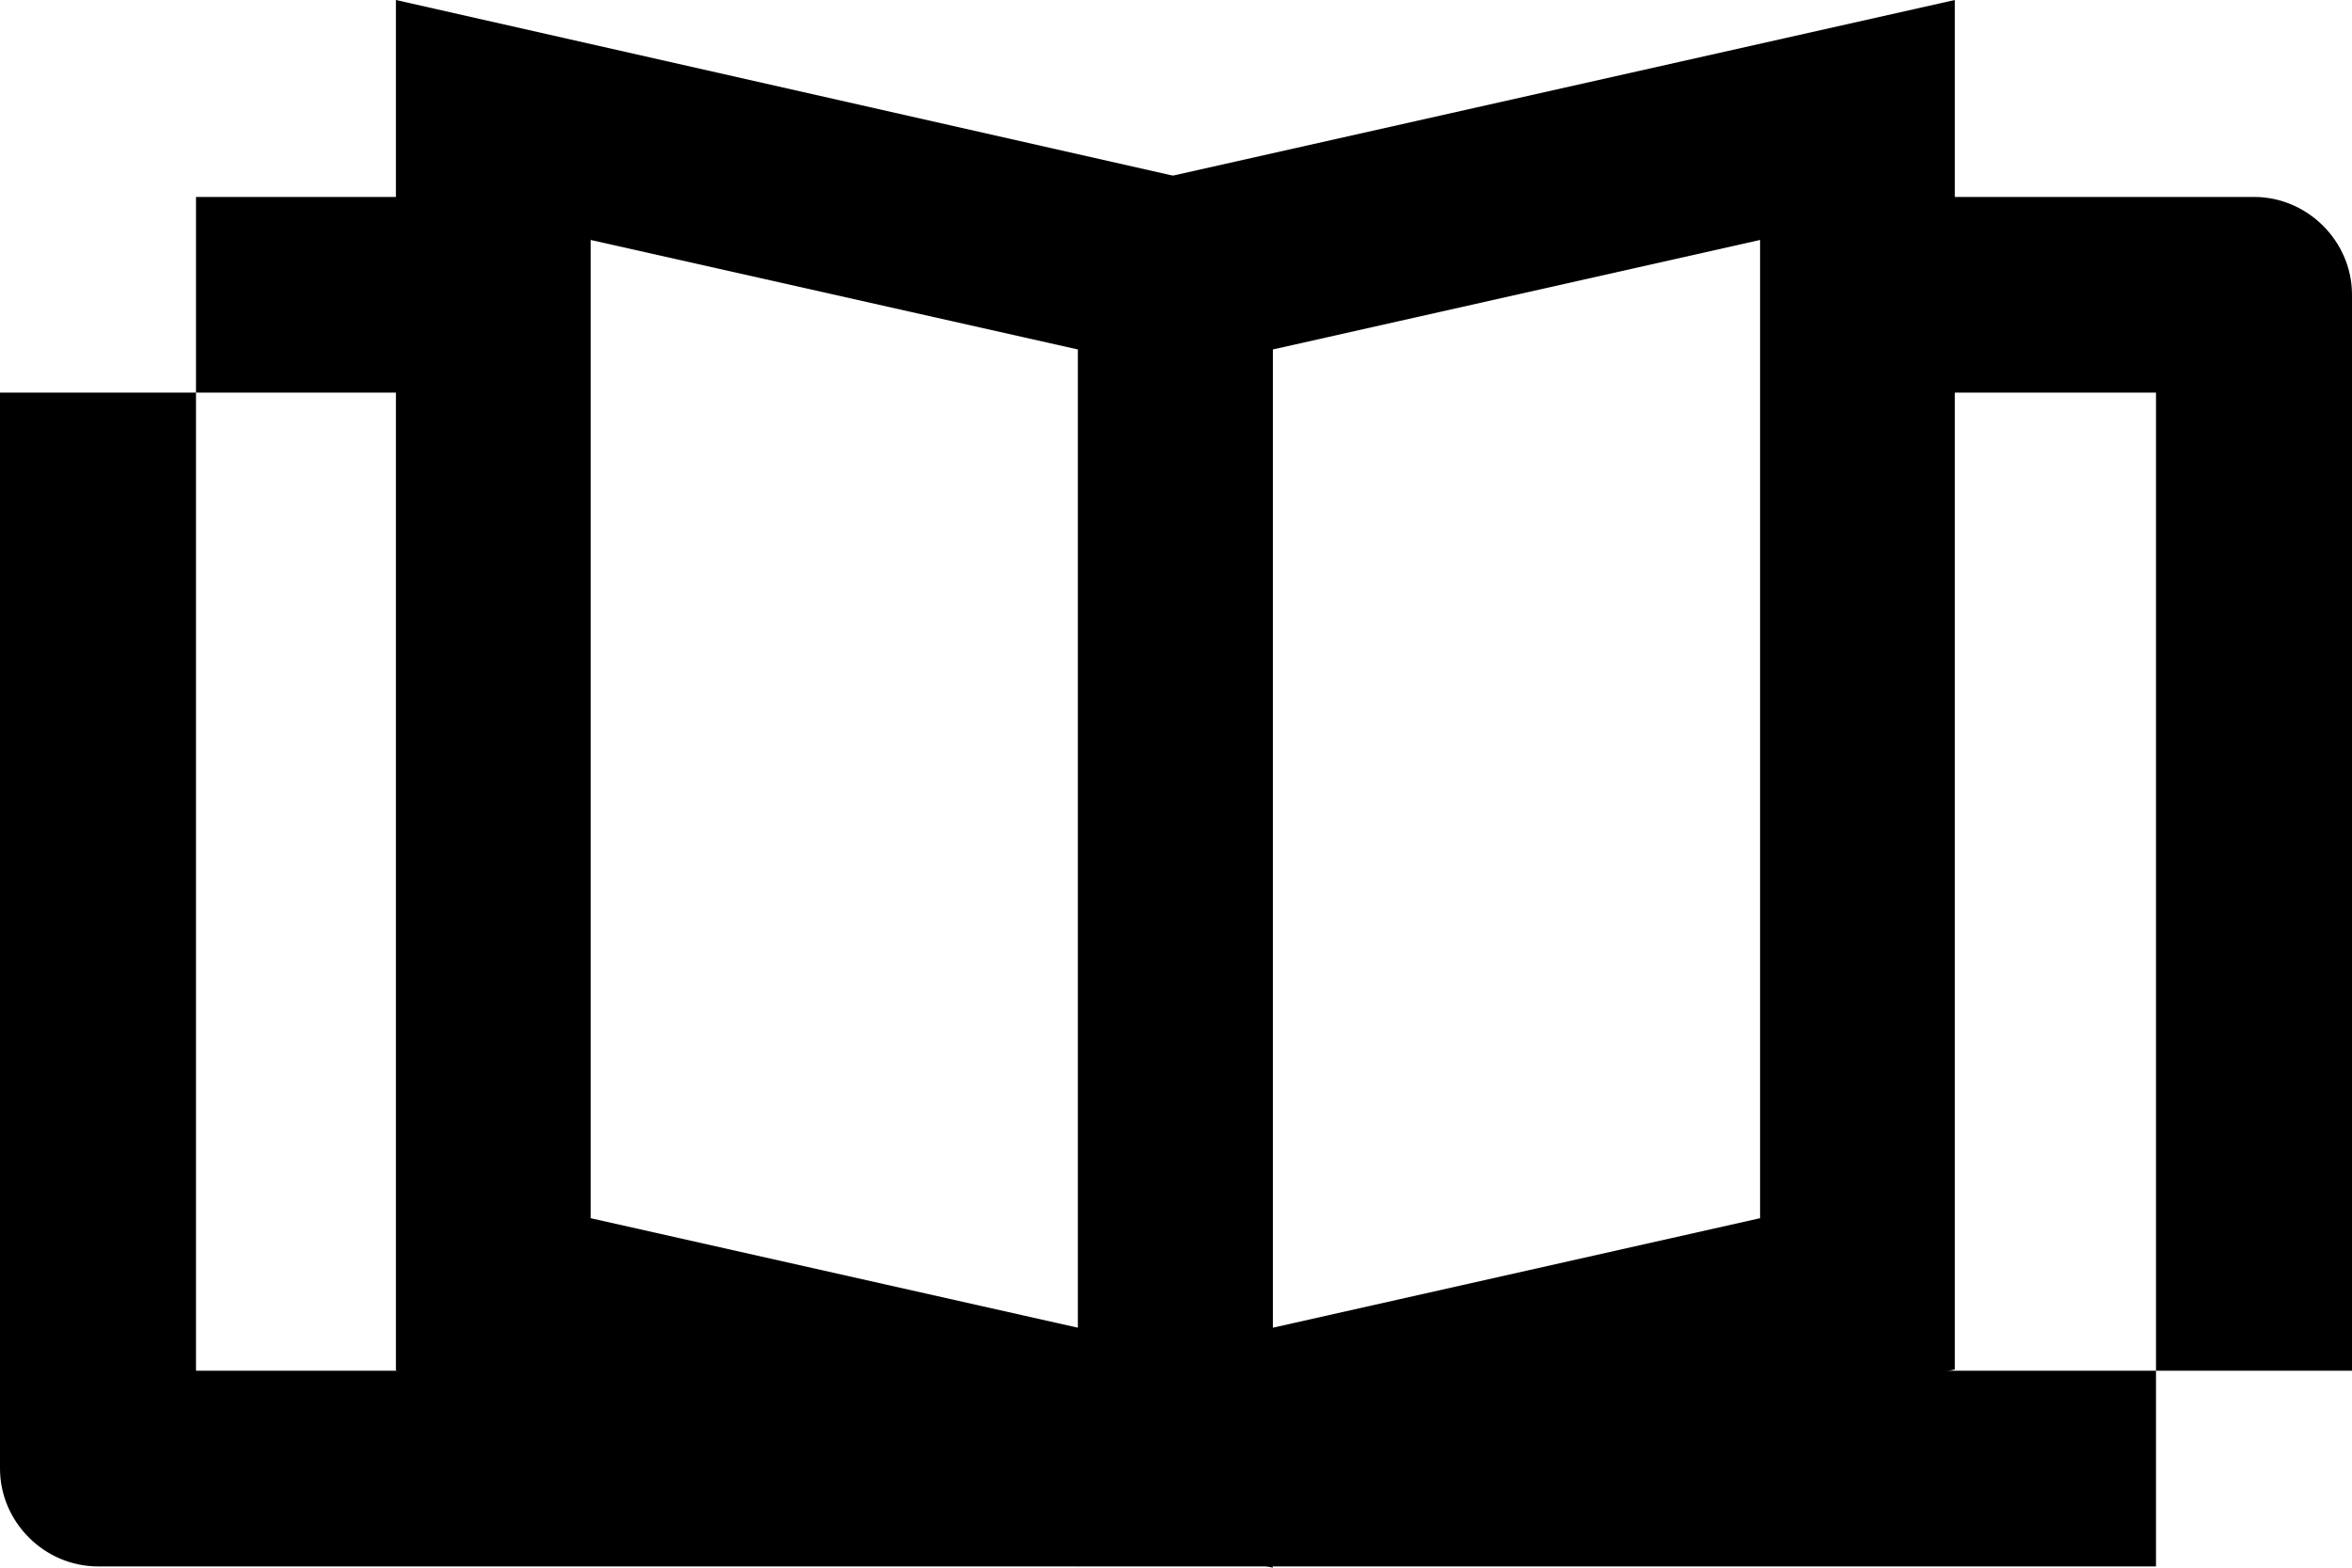
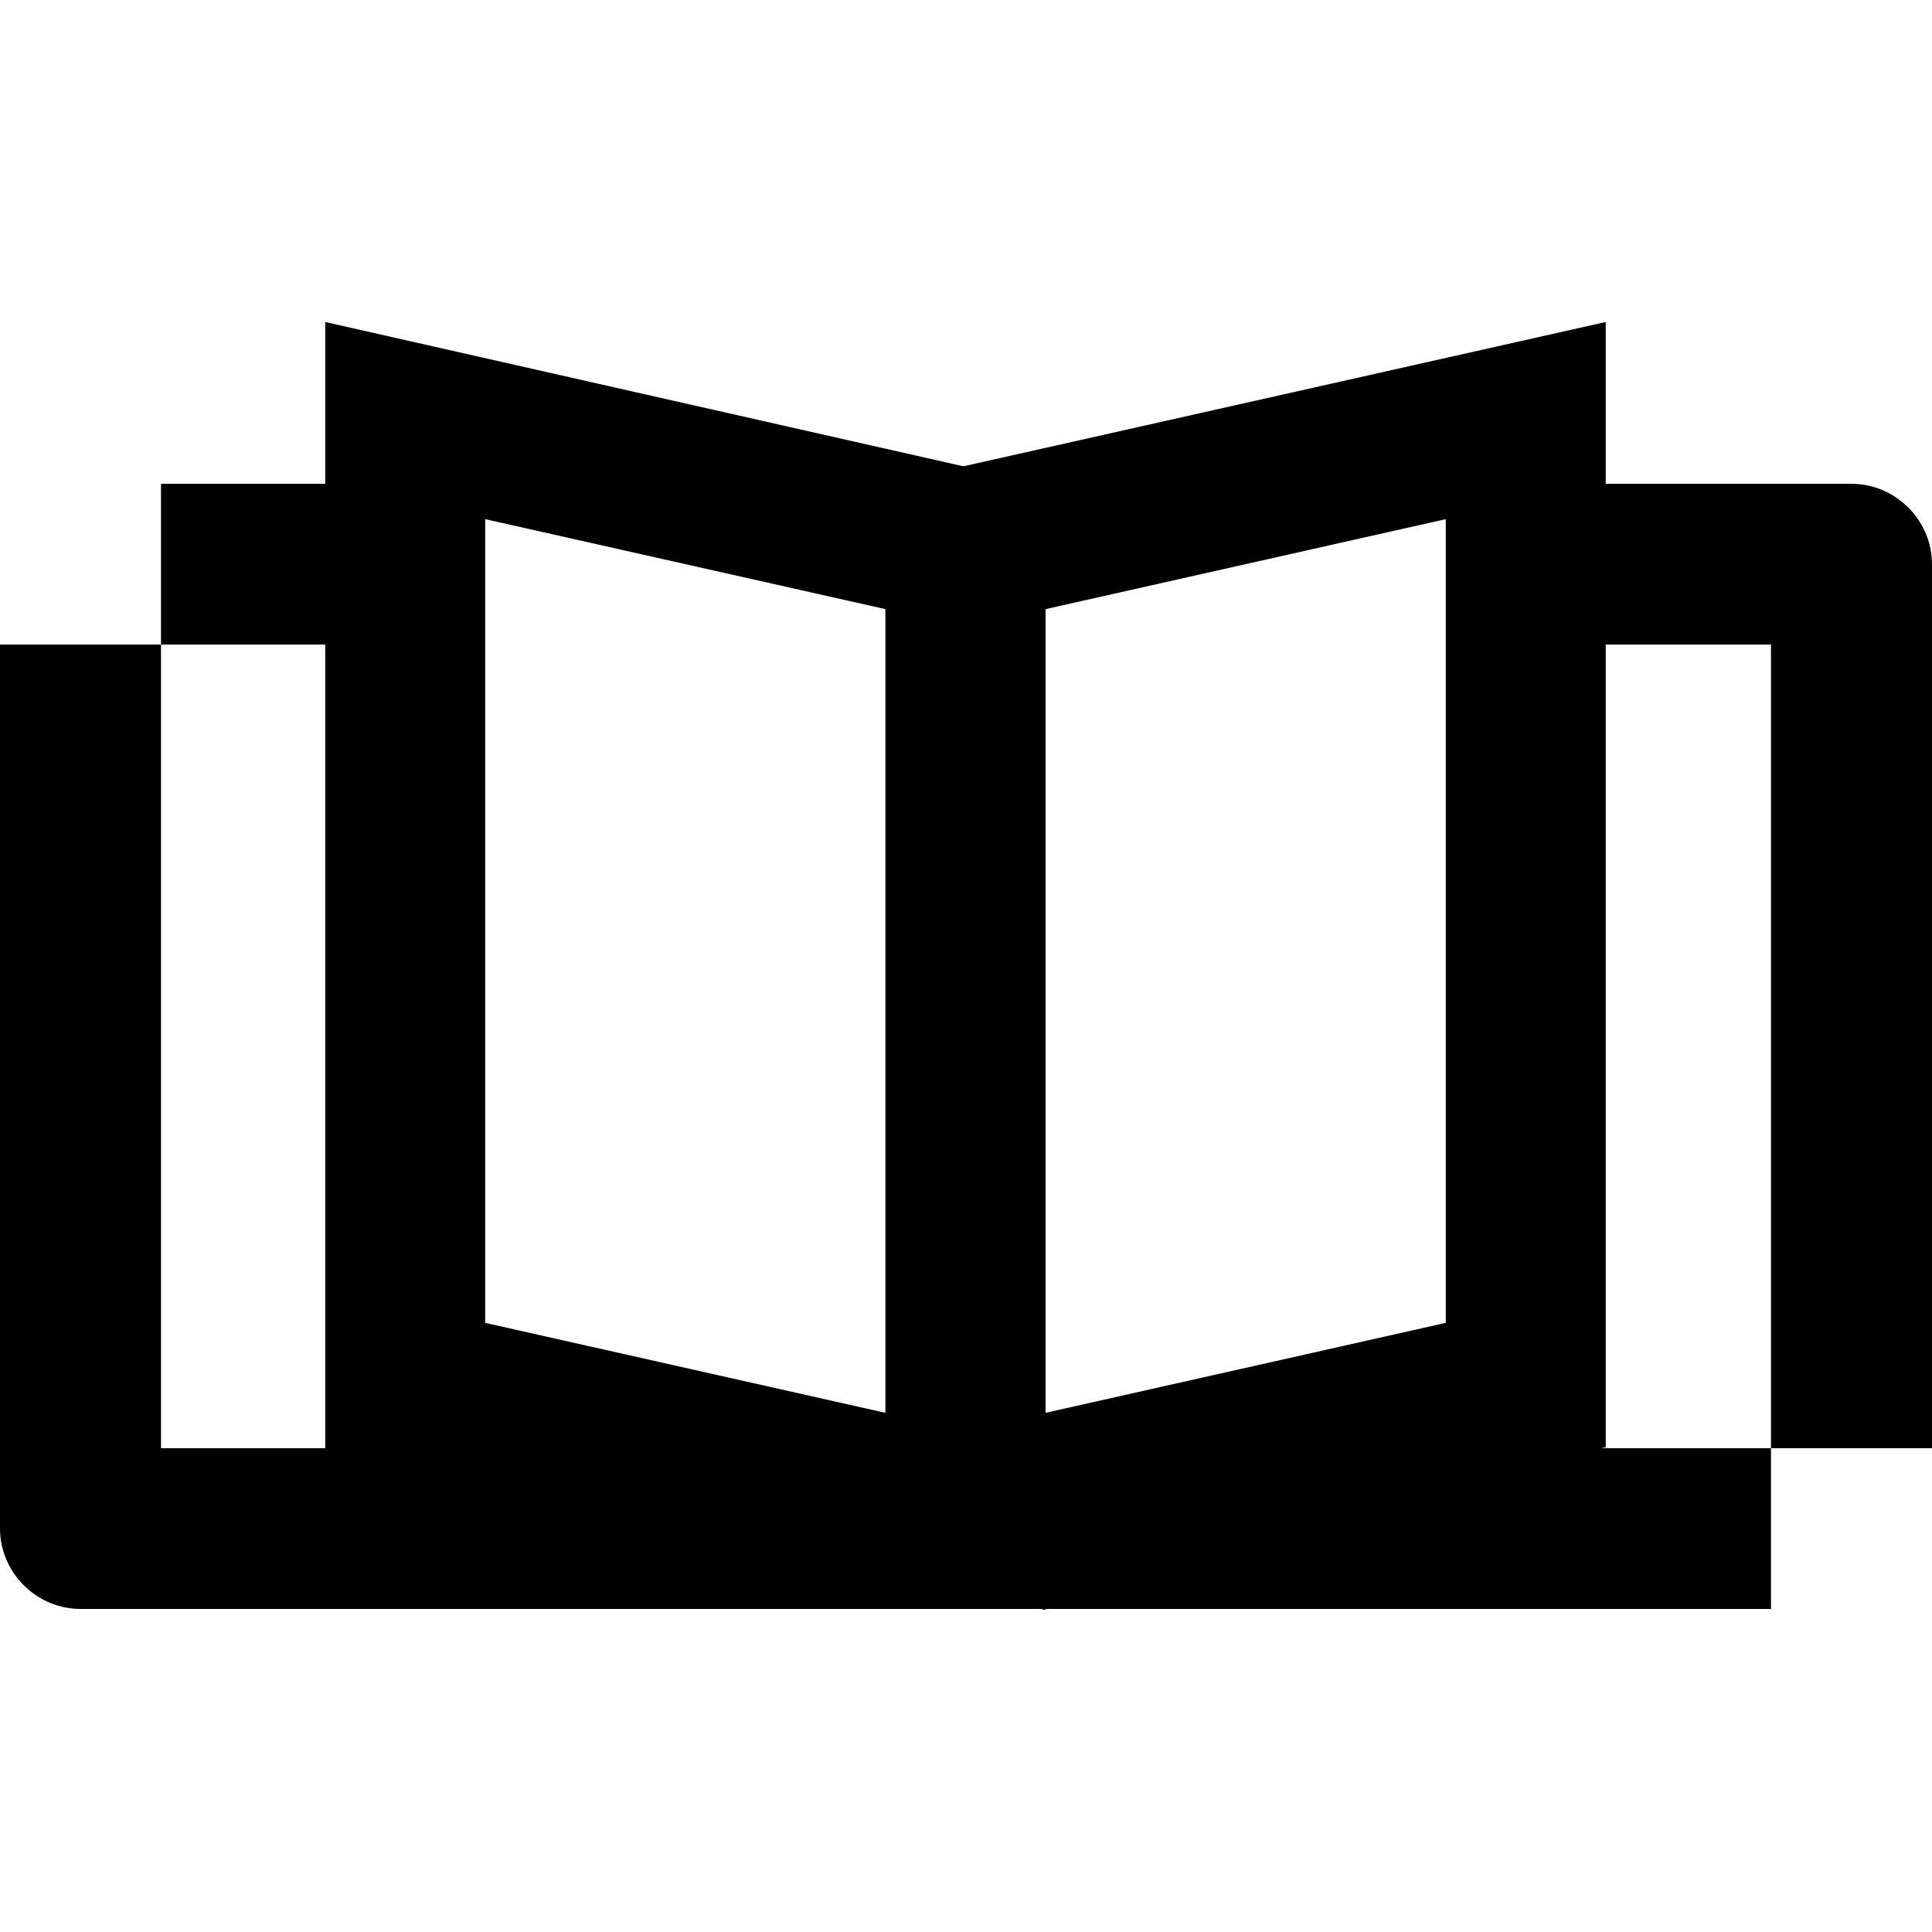
- <svg xmlns="http://www.w3.org/2000/svg" width="100%" height="100%" viewBox="0 0 24 16" fill="currentColor" stroke="none">
+ <svg xmlns="http://www.w3.org/2000/svg" width="100%" height="100%" border="1px solid" viewBox="0 -4 24 24" fill="currentColor" stroke="none">
  <path d="M23 2.01H2V4.007H5.213V2.276H18.493V4.007H22V13.99H24V3.008C24 2.463 23.547 2.01 23 2.01Z" />
  <path d="M2 4.007H0V14.988C0 15.534 0.453 15.987 1 15.987H22V13.99H2V4.007Z" />
  <path d="M19.947 13.977L11 15.987V2.01L19.947 0V13.977ZM12.987 13.551L17.96 12.433V2.449L12.987 3.567V13.551Z" />
  <path d="M4.04 13.99L12.987 16V2.023L4.04 0V13.99ZM11 13.551L6.027 12.433V2.449L11 3.567V13.551Z" />
</svg>
